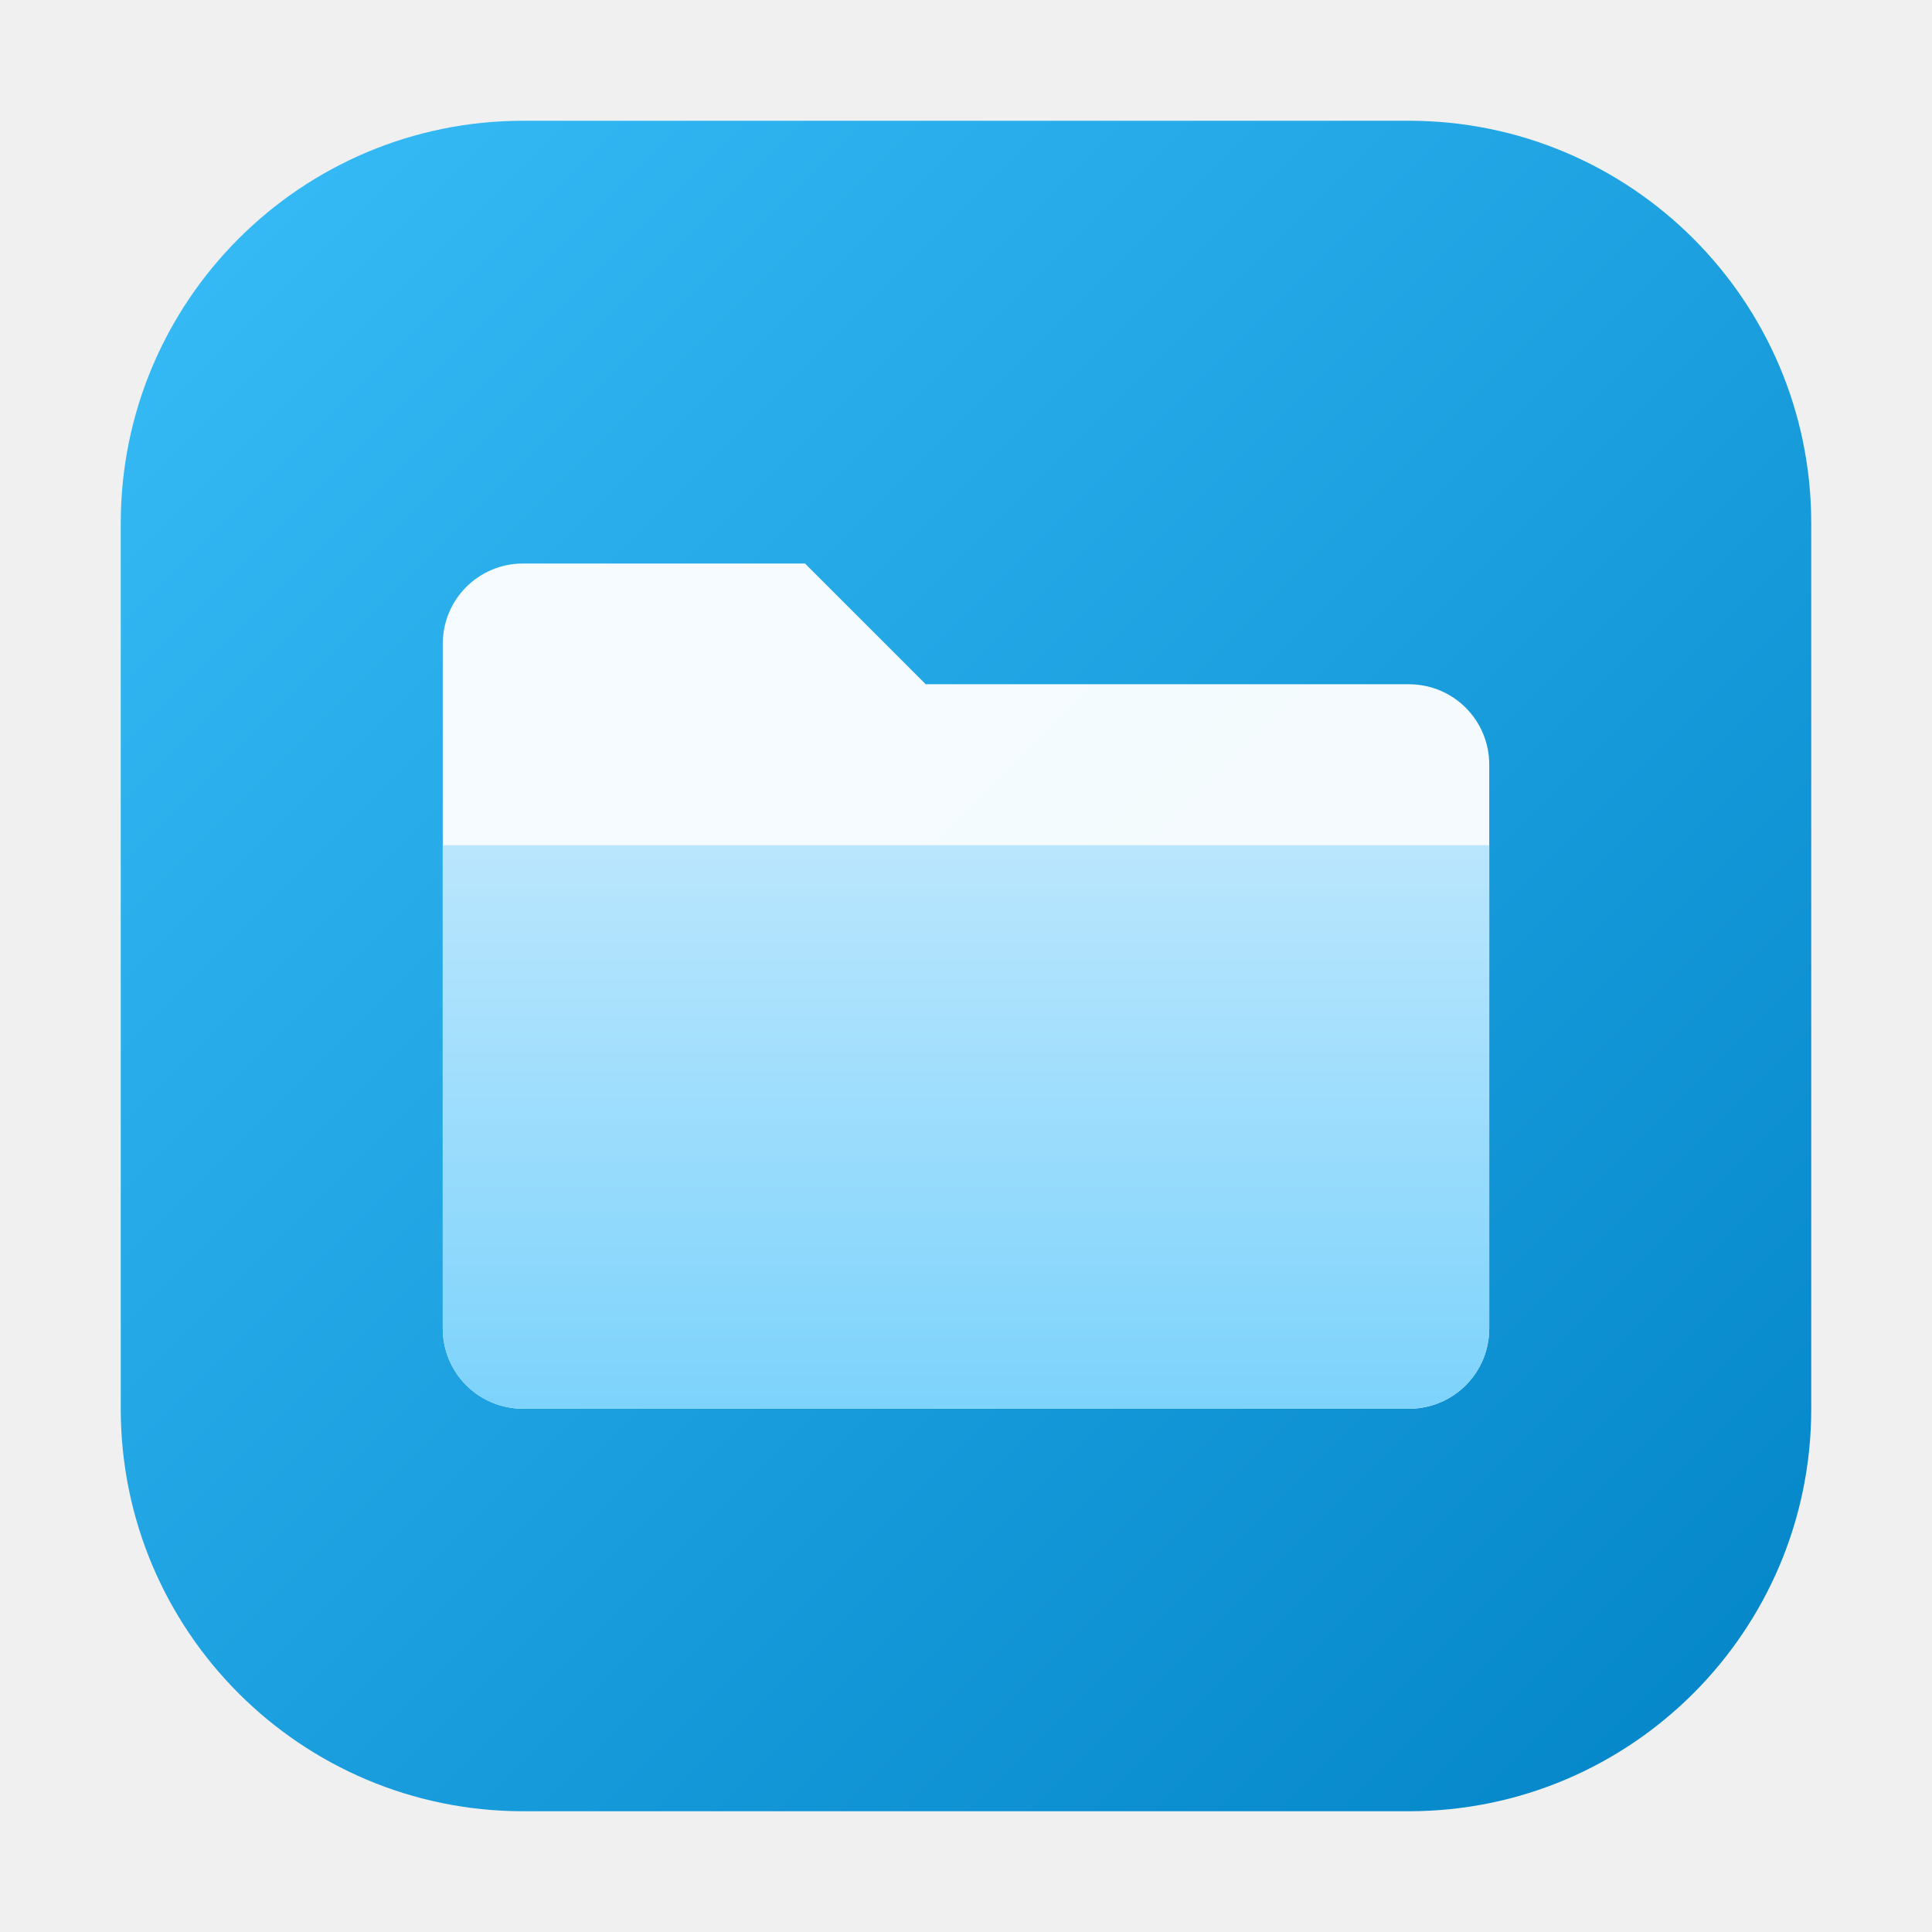
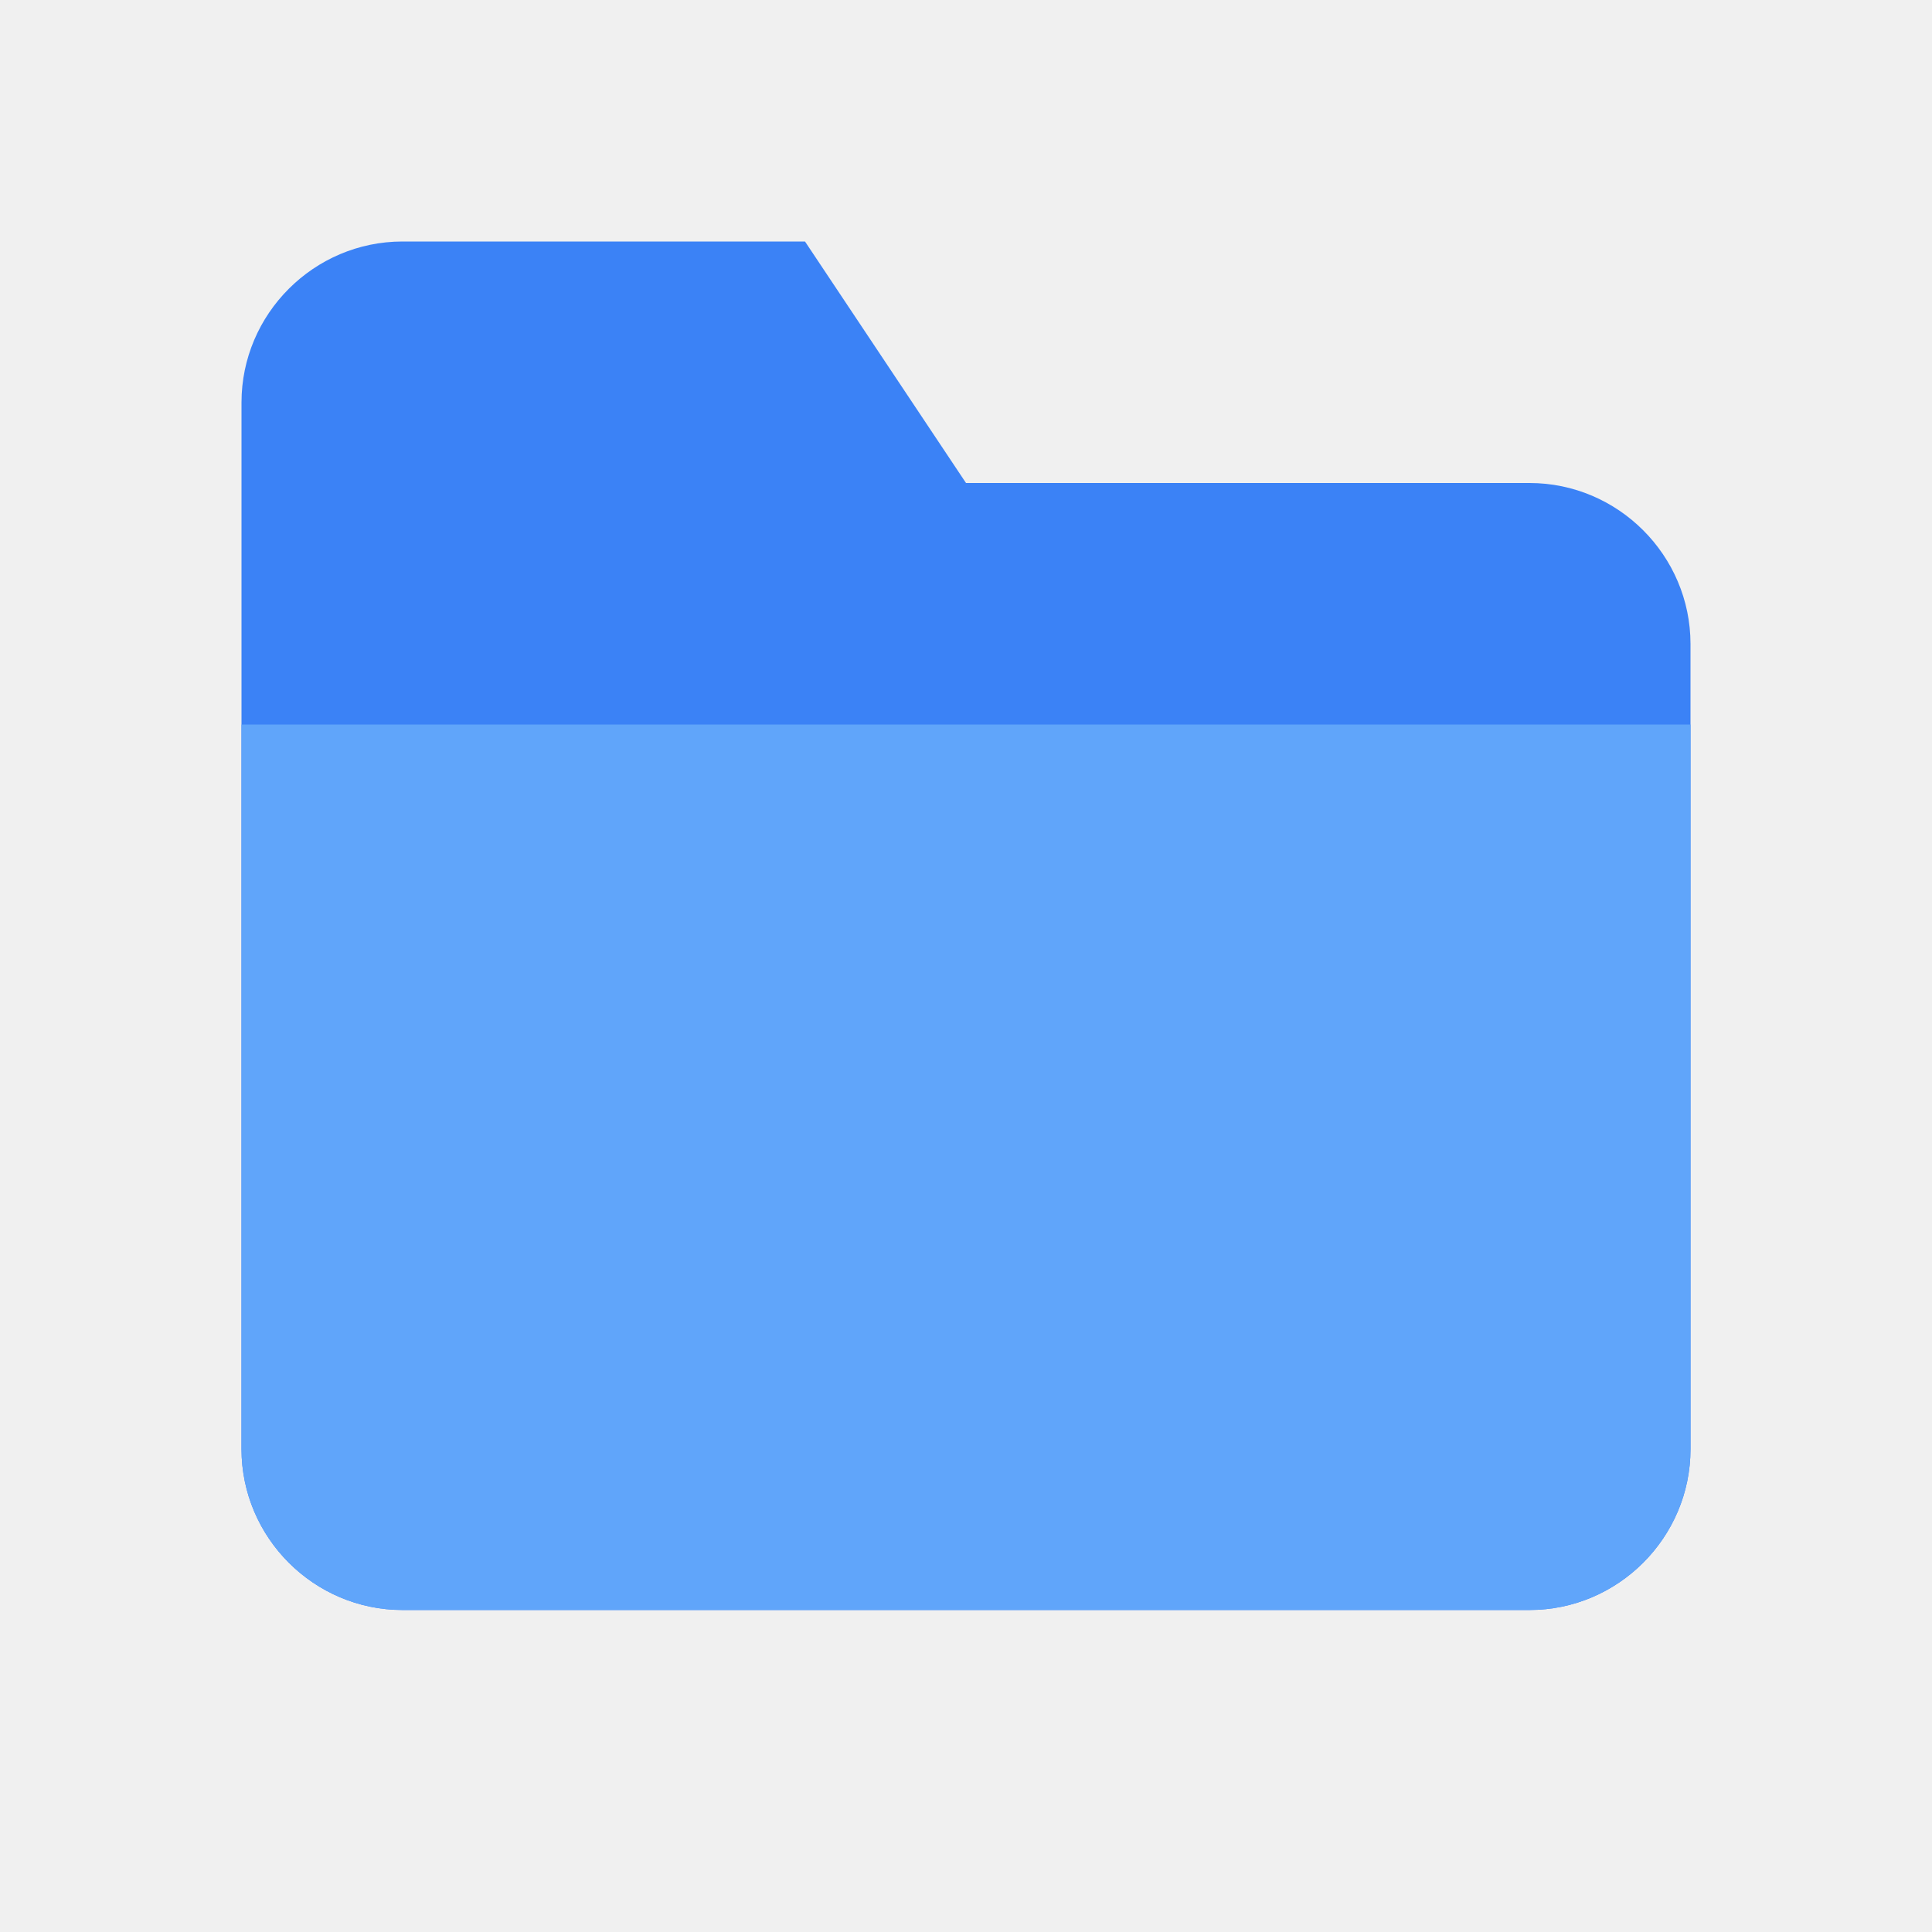
- <svg xmlns="http://www.w3.org/2000/svg" viewBox="0 0 48 48" width="100%" height="100%">
-   <defs>
-     <linearGradient id="filesGrad" x1="0%" y1="0%" x2="100%" y2="100%">
-       <stop offset="0%" stop-color="#38bdf8" />
-       <stop offset="100%" stop-color="#0284c7" />
-     </linearGradient>
-     <linearGradient id="folderTab" x1="0%" y1="0%" x2="0%" y2="100%">
-       <stop offset="0%" stop-color="#bae6fd" />
-       <stop offset="100%" stop-color="#7dd3fc" />
-     </linearGradient>
-   </defs>
-   <rect x="3" y="3" width="42" height="42" rx="10" fill="url(#filesGrad)" />
-   <path d="M11 16C11 14.89 11.89 14 13 14H20L23 17H35C36.11 17 37 17.89 37 19V33C37 34.11 36.11 35 35 35H13C11.89 35 11 34.11 11 33V16Z" fill="#ffffff" opacity="0.95" />
-   <path d="M11 21H37V33C37 34.11 36.11 35 35 35H13C11.89 35 11 34.11 11 33V21Z" fill="url(#folderTab)" />
+ <svg xmlns="http://www.w3.org/2000/svg" viewBox="0 0 24 24" width="100%" height="100%" fill="none">
+   <path d="M3 5C3 3.9 3.9 3 5 3H10L12 6H19C20.1 6 21 6.9 21 8V18C21 19.1 20.1 20 19 20H5C3.9 20 3 19.1 3 18V5Z" fill="#3b82f6" />
+   <path d="M3 9H21V18C21 19.1 20.1 20 19 20H5C3.9 20 3 19.1 3 18V9Z" fill="#60a5fa" />
</svg>
